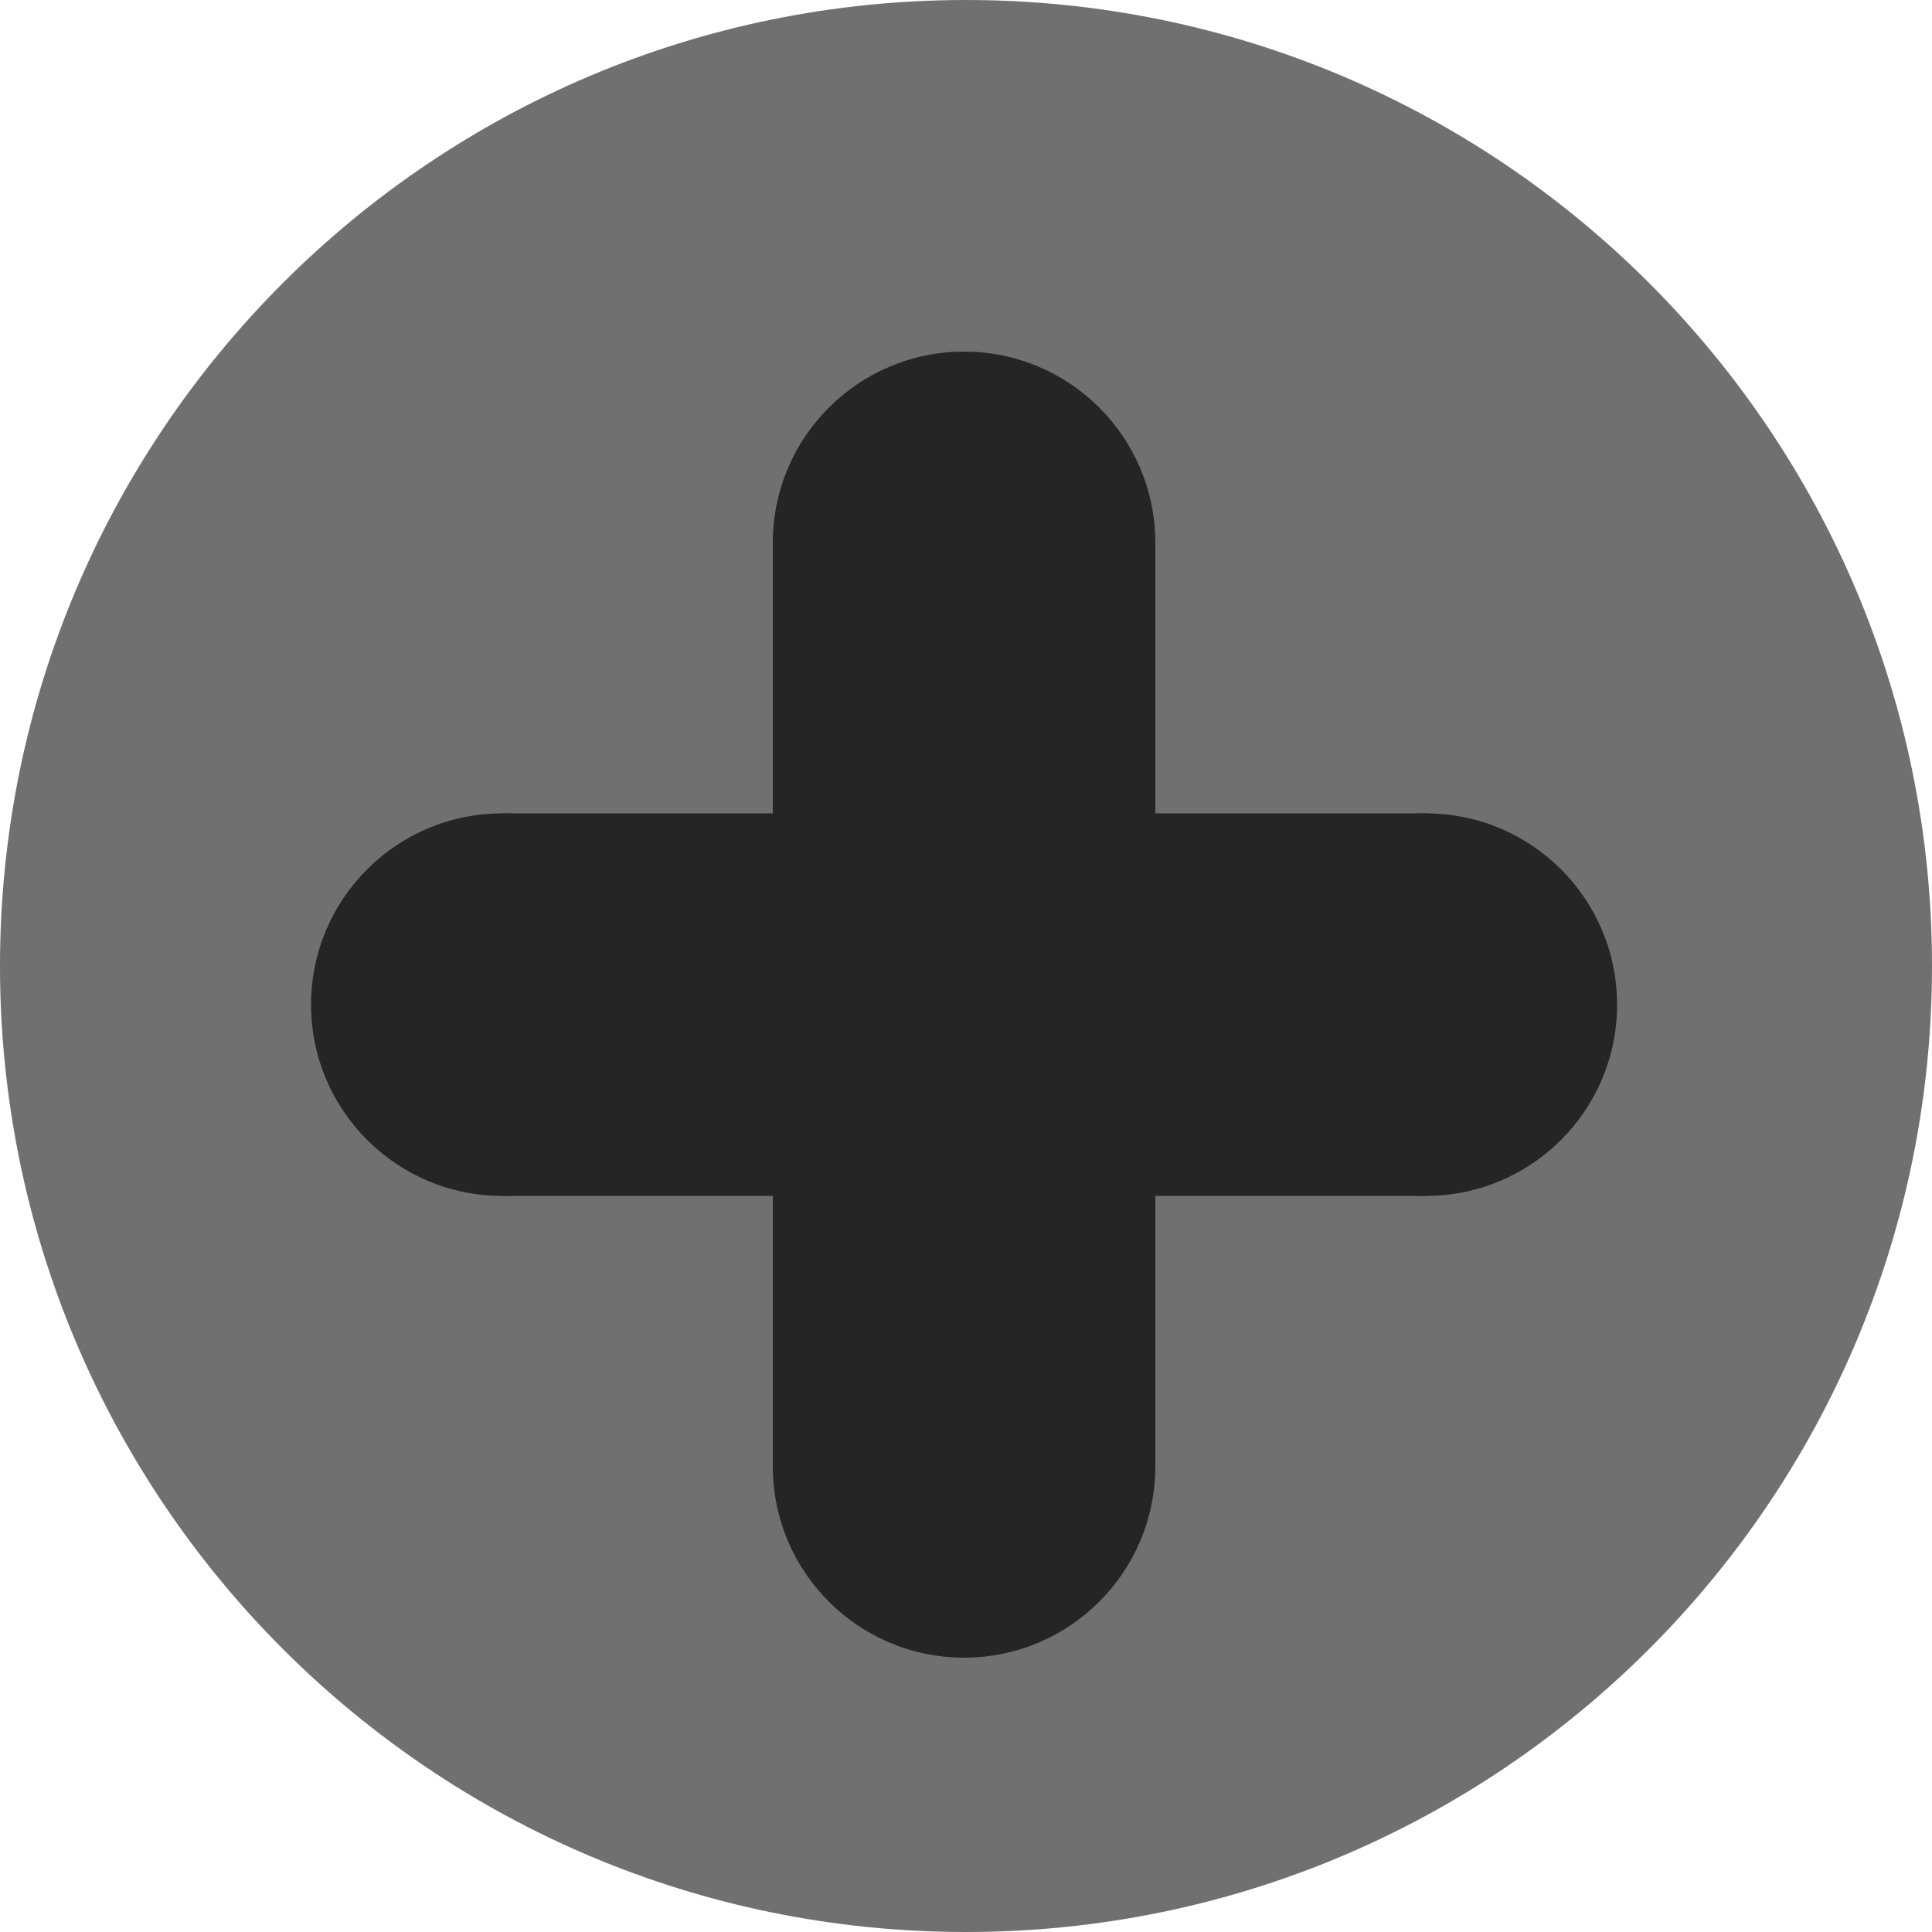
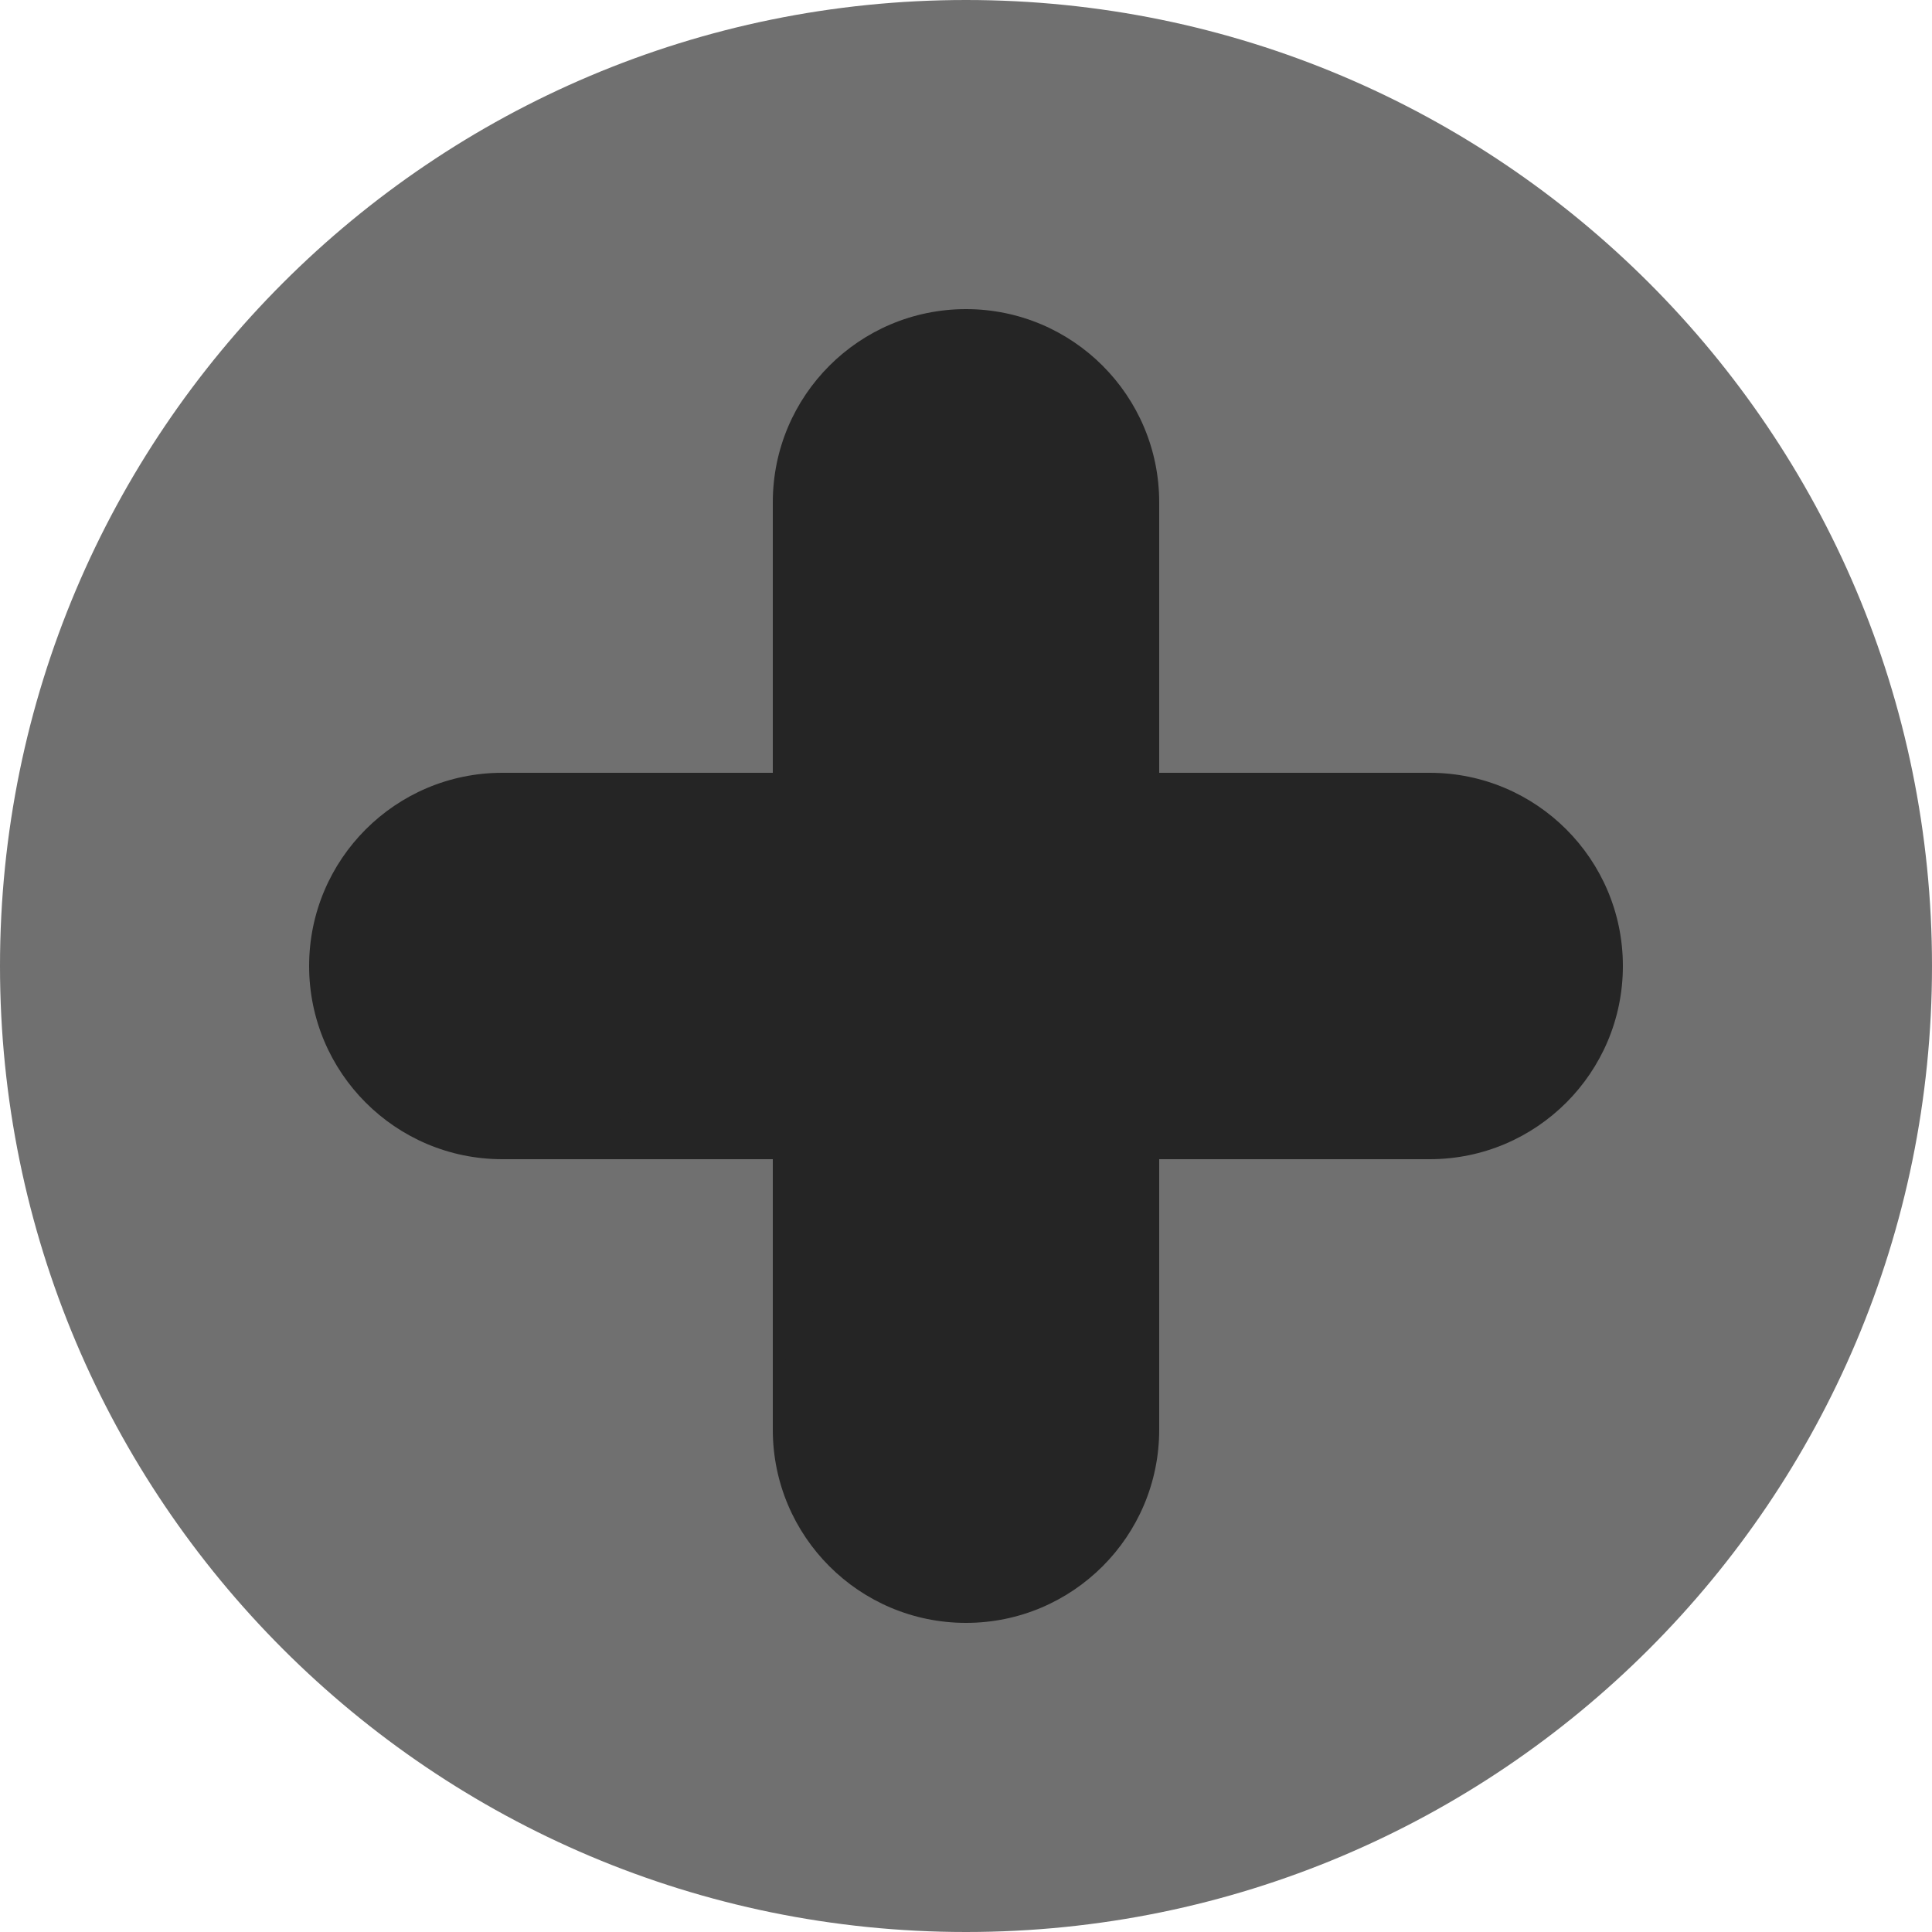
<svg xmlns="http://www.w3.org/2000/svg" xmlns:xlink="http://www.w3.org/1999/xlink" height="100%" viewBox="0 0 500 500">
  <circle fill="#707070" cx="250" cy="250" r="250" />
  <defs>
    <g id="leg" fill="#252525">
-       <circle cx="0" cy="0" r="49.5" />
-       <circle cx="239" cy="0" r="49.5" />
-       <rect x="0" y="-49.5" height="99" width="239" />
+       <circle r="50" />
+       <rect x="-50" height="240" width="100" />
+       <circle cy="240" r="50" />
    </g>
  </defs>
-   <g transform="translate(130, 260)">
-     <use transform="translate(218.5, -119.5) rotate(90, -49.5, -49.5)" xlink:href="#leg" href="#leg" />
+   <g transform="translate(250, 130)">
    <use xlink:href="#leg" href="#leg" />
+     <use transform="rotate(90, 0, 120)" xlink:href="#leg" href="#leg" />
  </g>
</svg>
